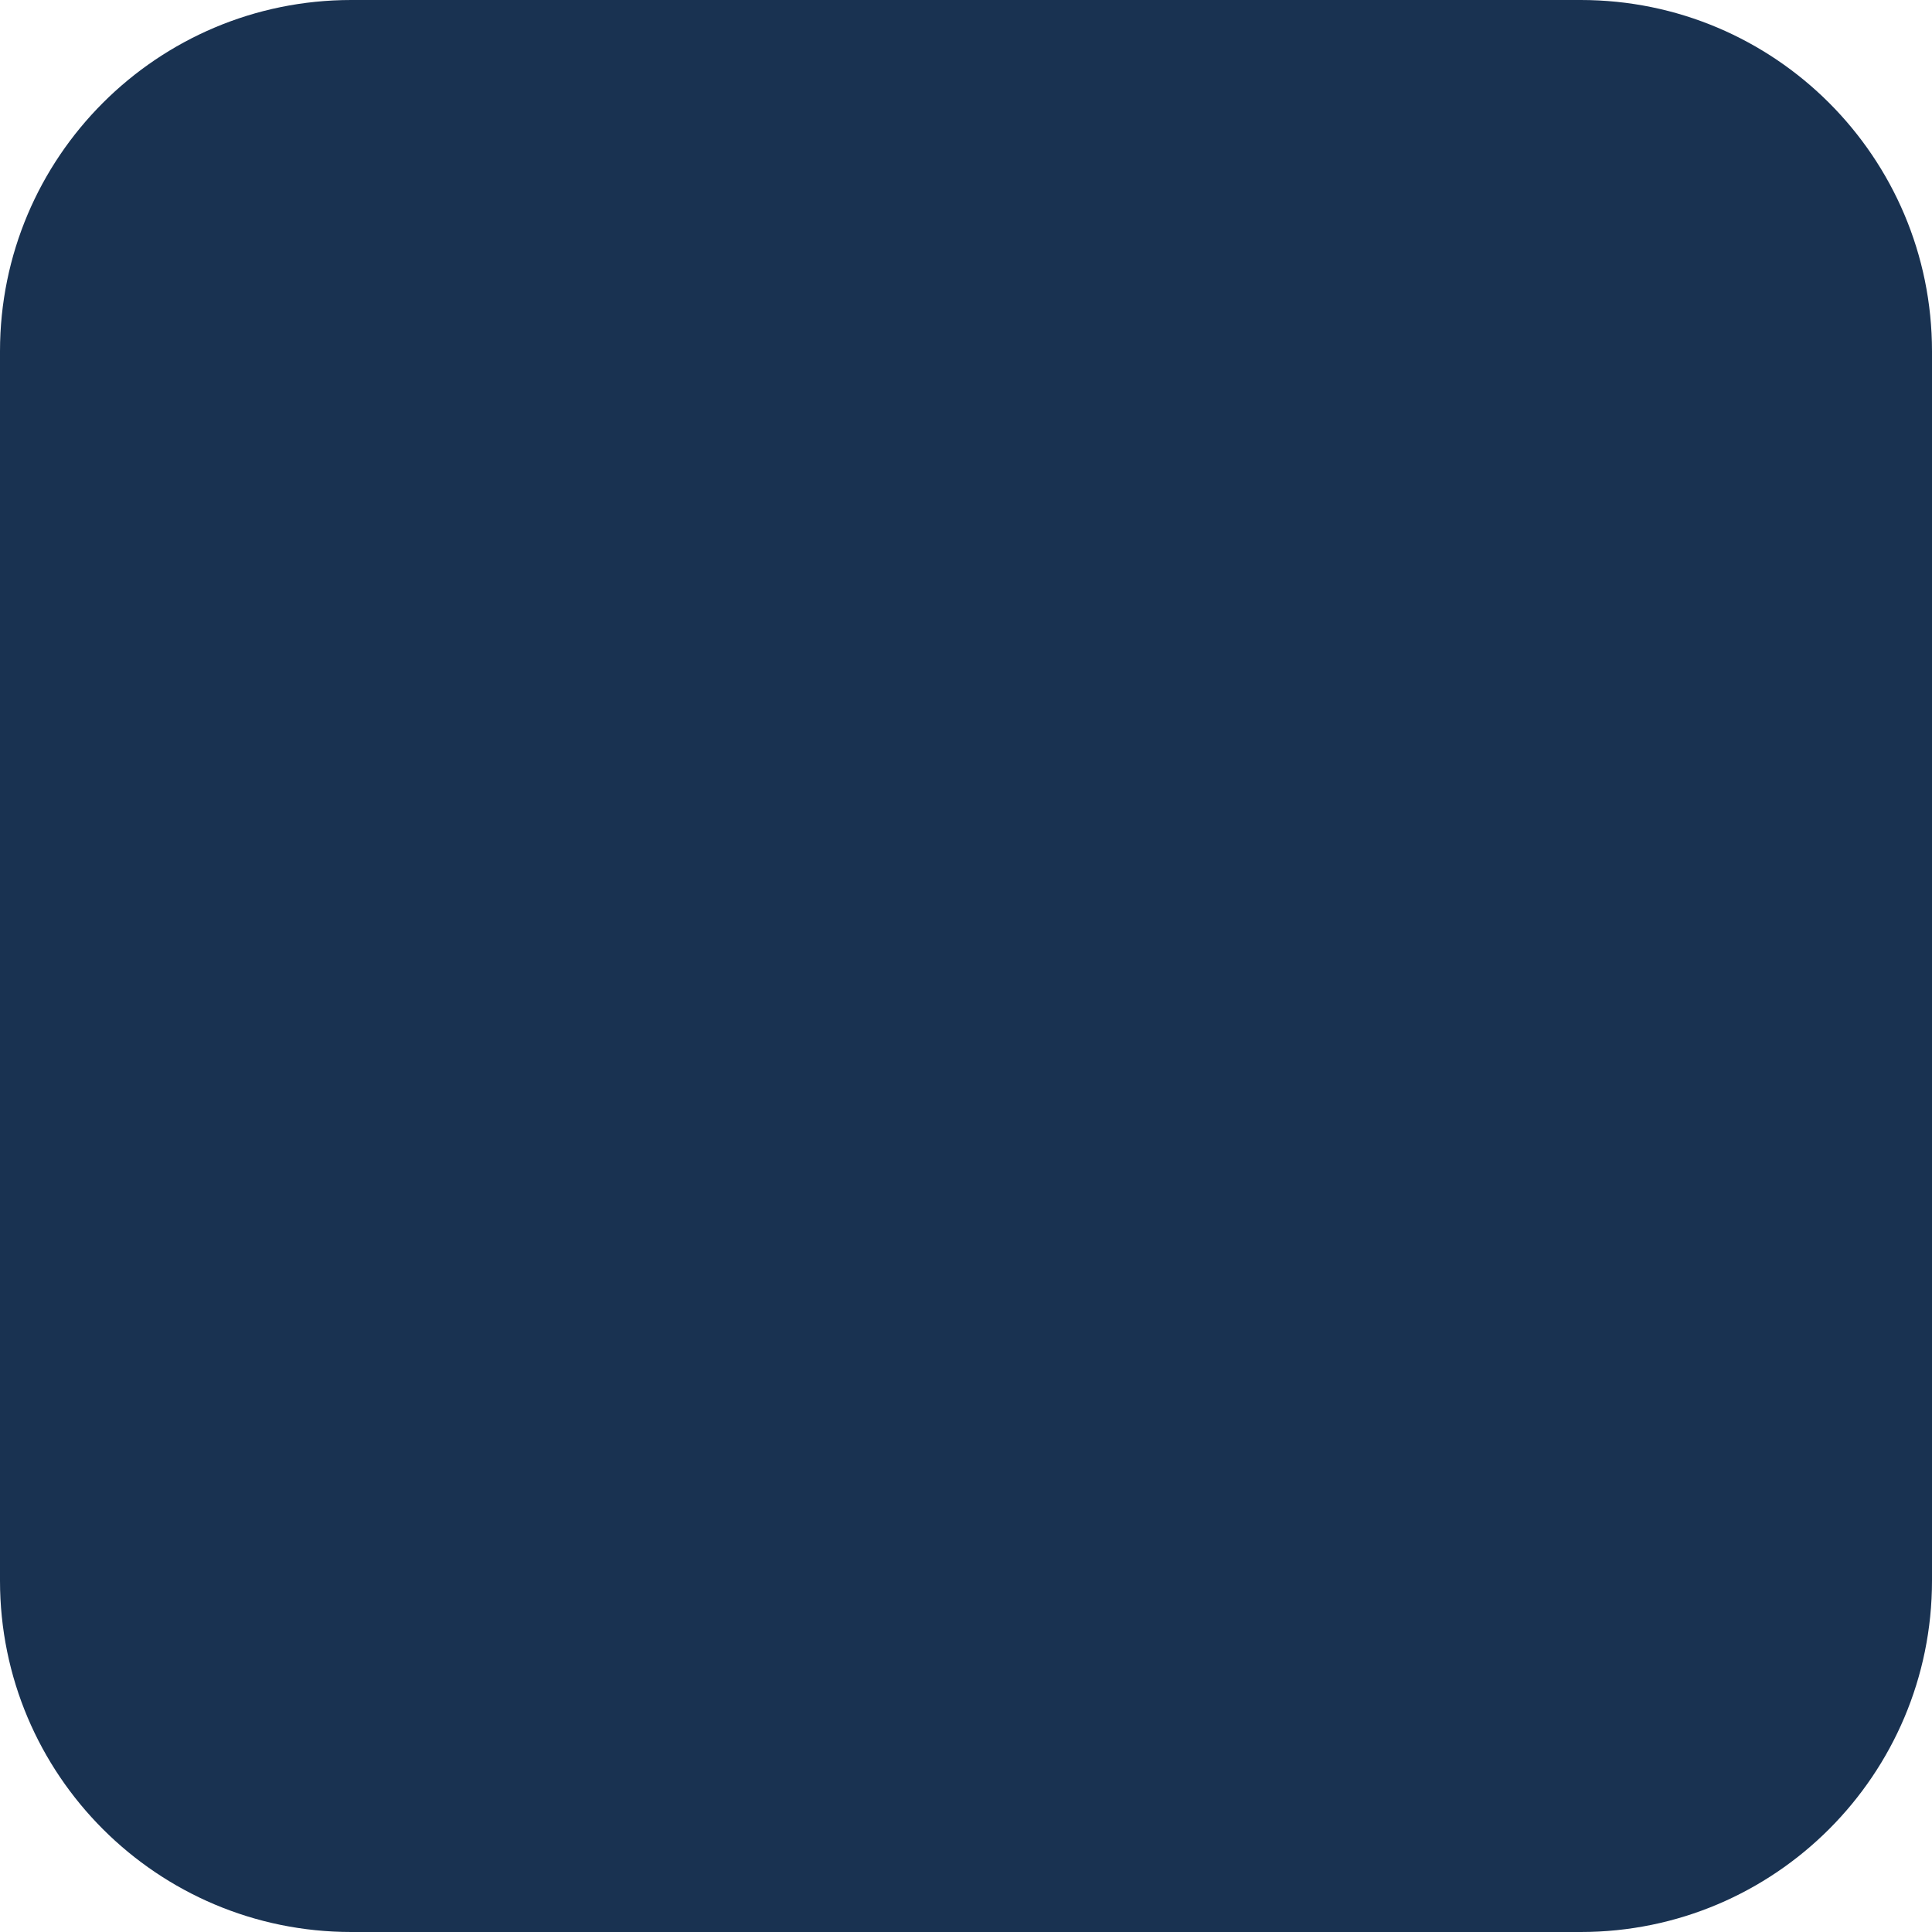
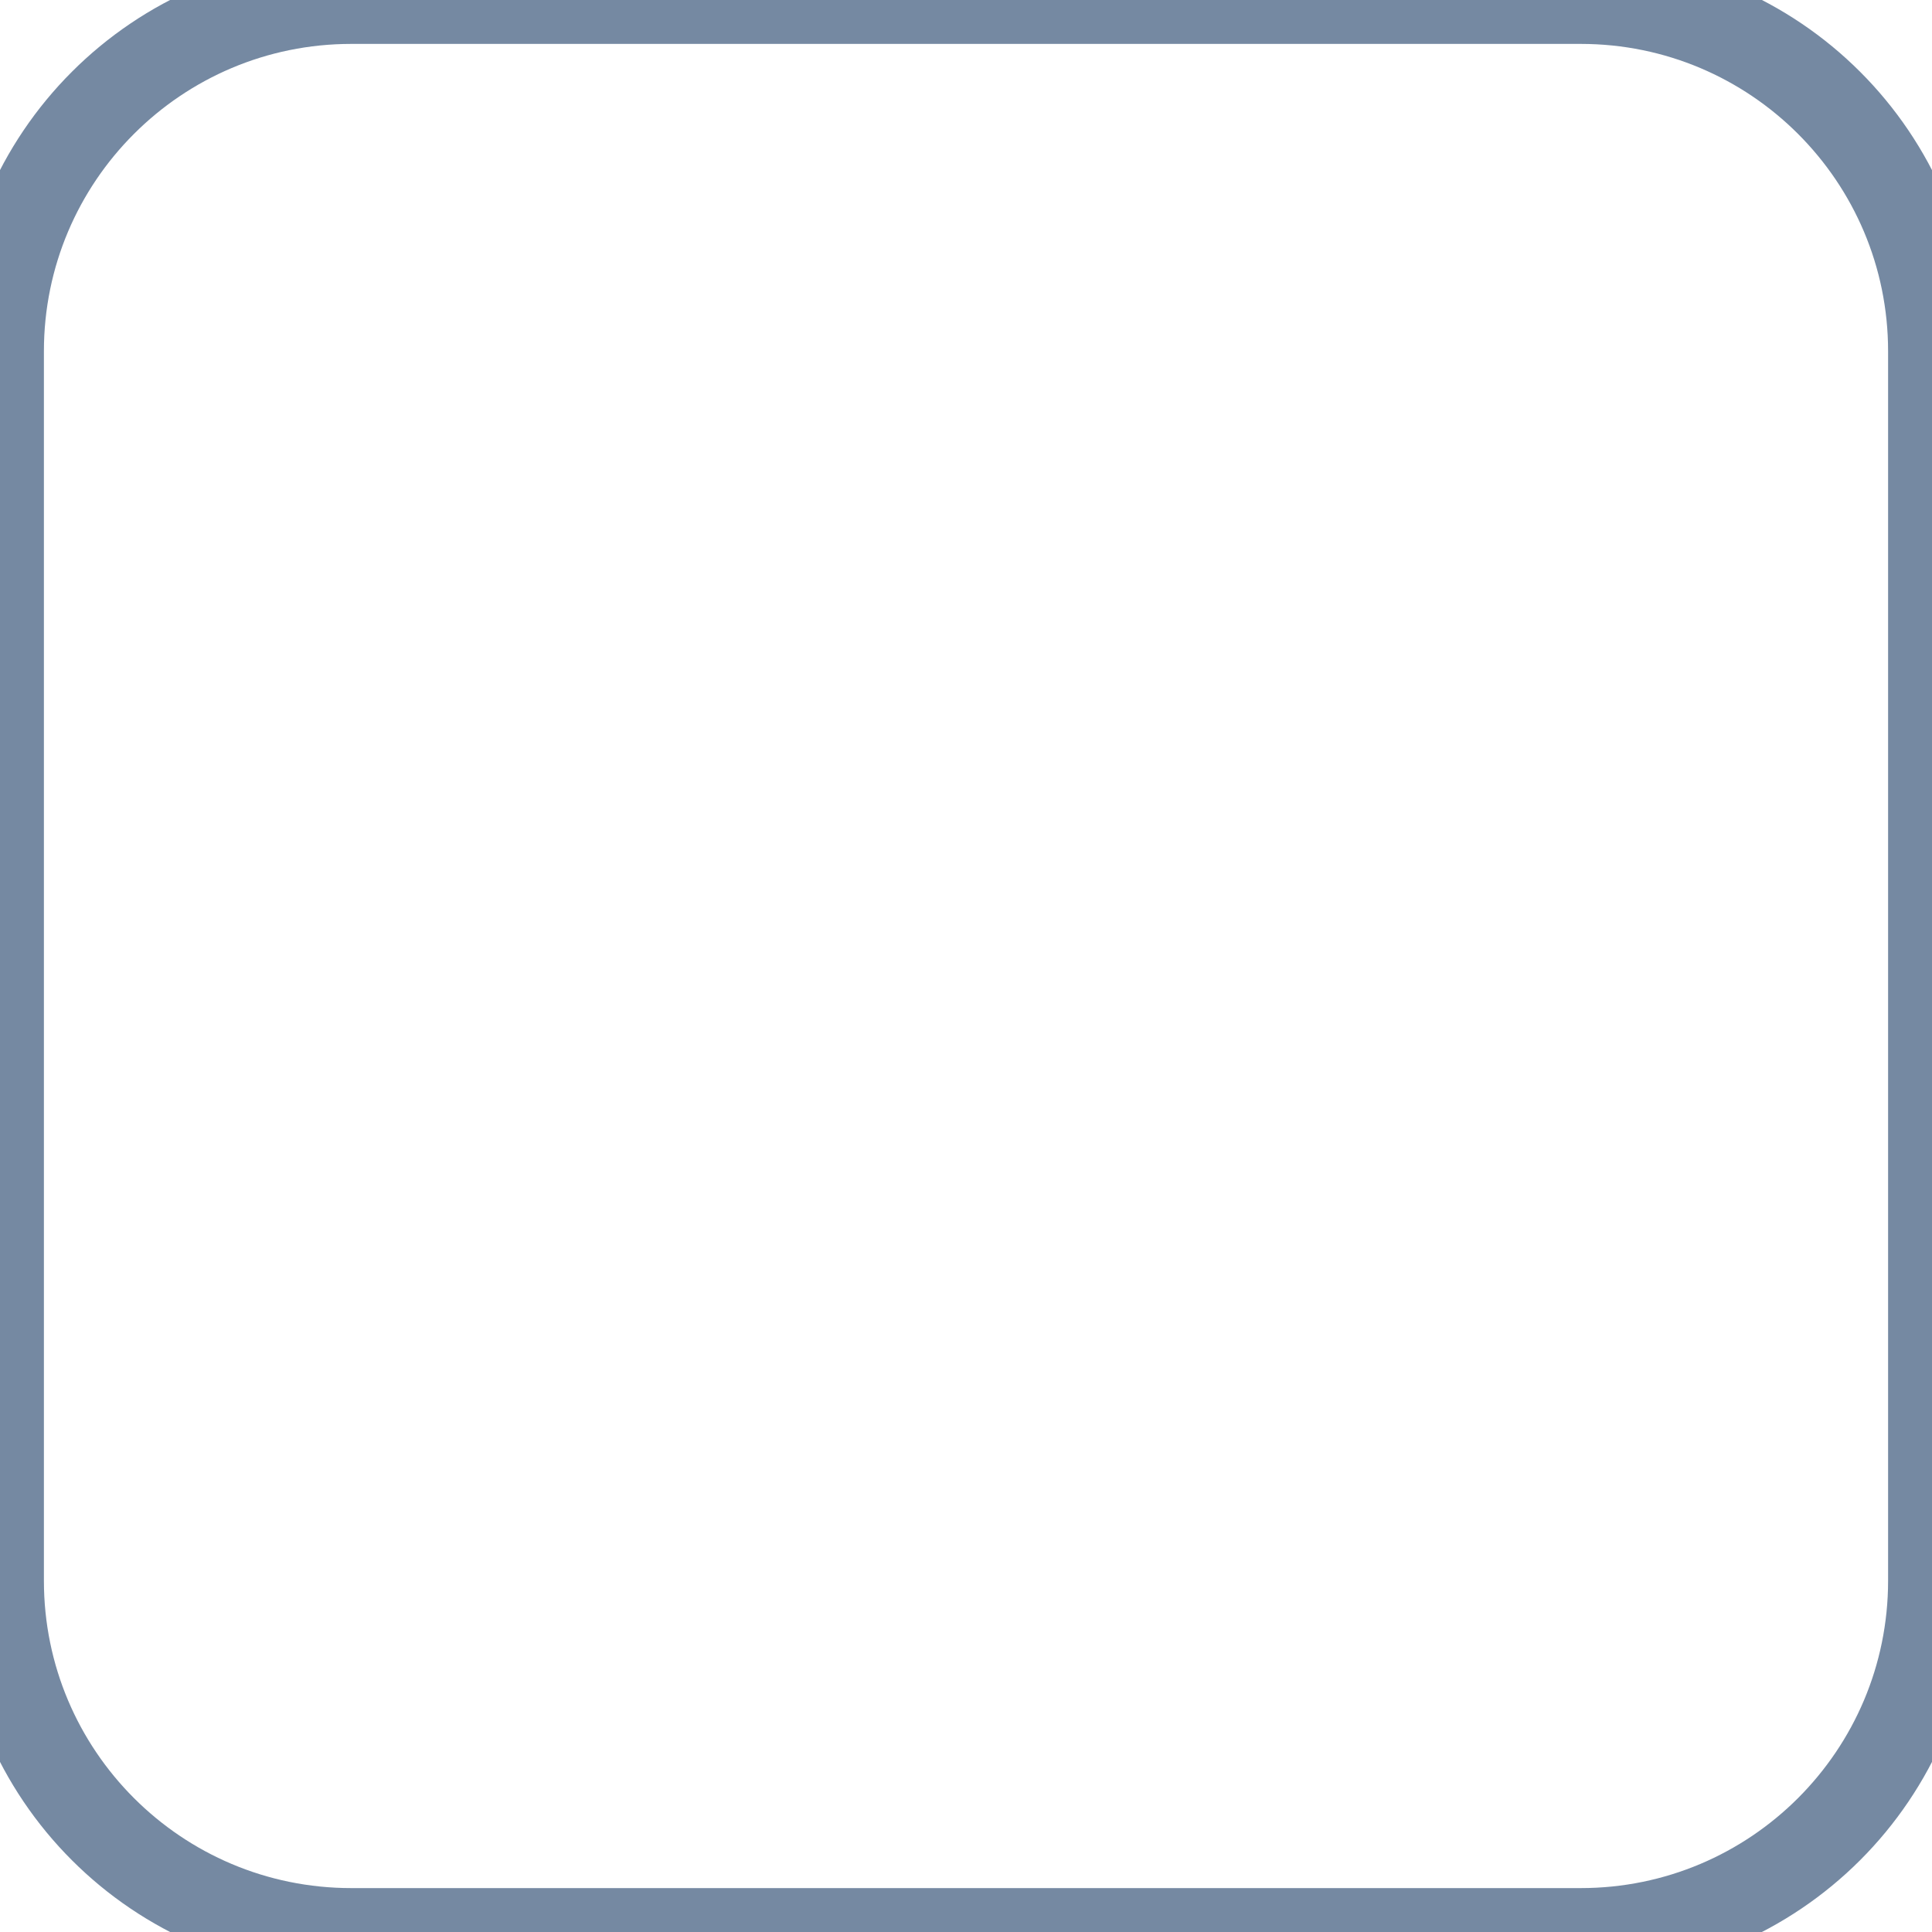
- <svg xmlns="http://www.w3.org/2000/svg" width="22px" height="22px" viewBox="0 0 22 22" version="1.1">
-   <g id="App" stroke="none" stroke-width="1" fill="none" fill-rule="evenodd">
-     <g id="NF_CourseApp_Screen5" transform="translate(-50, -717)" fill="#193251">
+ <svg xmlns="http://www.w3.org/2000/svg" width="100%" height="100%" viewBox="0 0 22 22" version="1.1">
+   <g id="App" stroke="#7589A2" stroke-width="1" fill="none" fill-rule="evenodd">
+     <g id="NF_CourseApp_Screen5" transform="translate(-50, -717)">
      <g id="Card2" transform="translate(30, 562)">
        <rect id="Rectangle-Copy-6" transform="translate(31, 166) rotate(-90) translate(-31, -166) " x="20" y="155" width="22" height="22" rx="4" />
      </g>
    </g>
  </g>
</svg>
